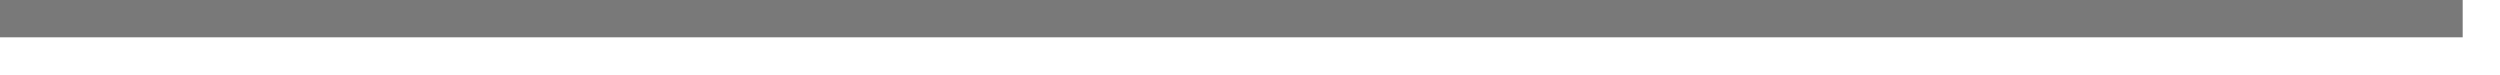
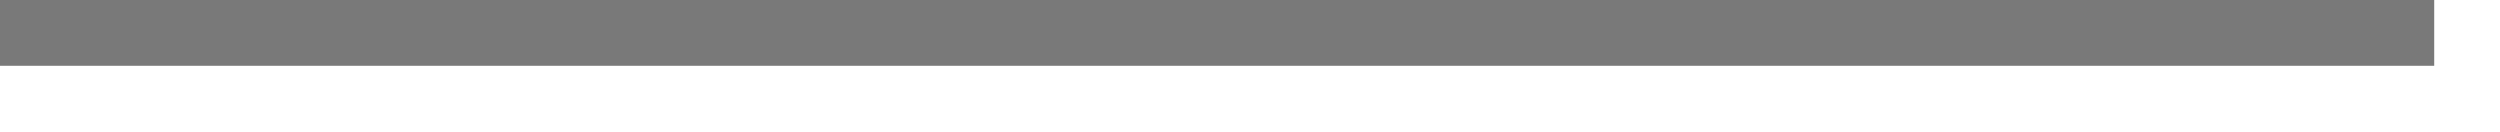
- <svg xmlns="http://www.w3.org/2000/svg" version="1.1" width="67px" height="2px">
-   <g transform="matrix(1 0 0 1 -128 -141 )">
-     <path d="M 128 141.5  L 194 141.5  " stroke-width="1" stroke="#797979" fill="none" />
+ <svg xmlns="http://www.w3.org/2000/svg" version="1.1" width="38px" height="2px">
+   <g transform="matrix(1 0 0 1 -92 -268 )">
+     <path d="M 92 268.5  L 129 268.5  " stroke-width="1" stroke="#797979" fill="none" />
  </g>
</svg>
